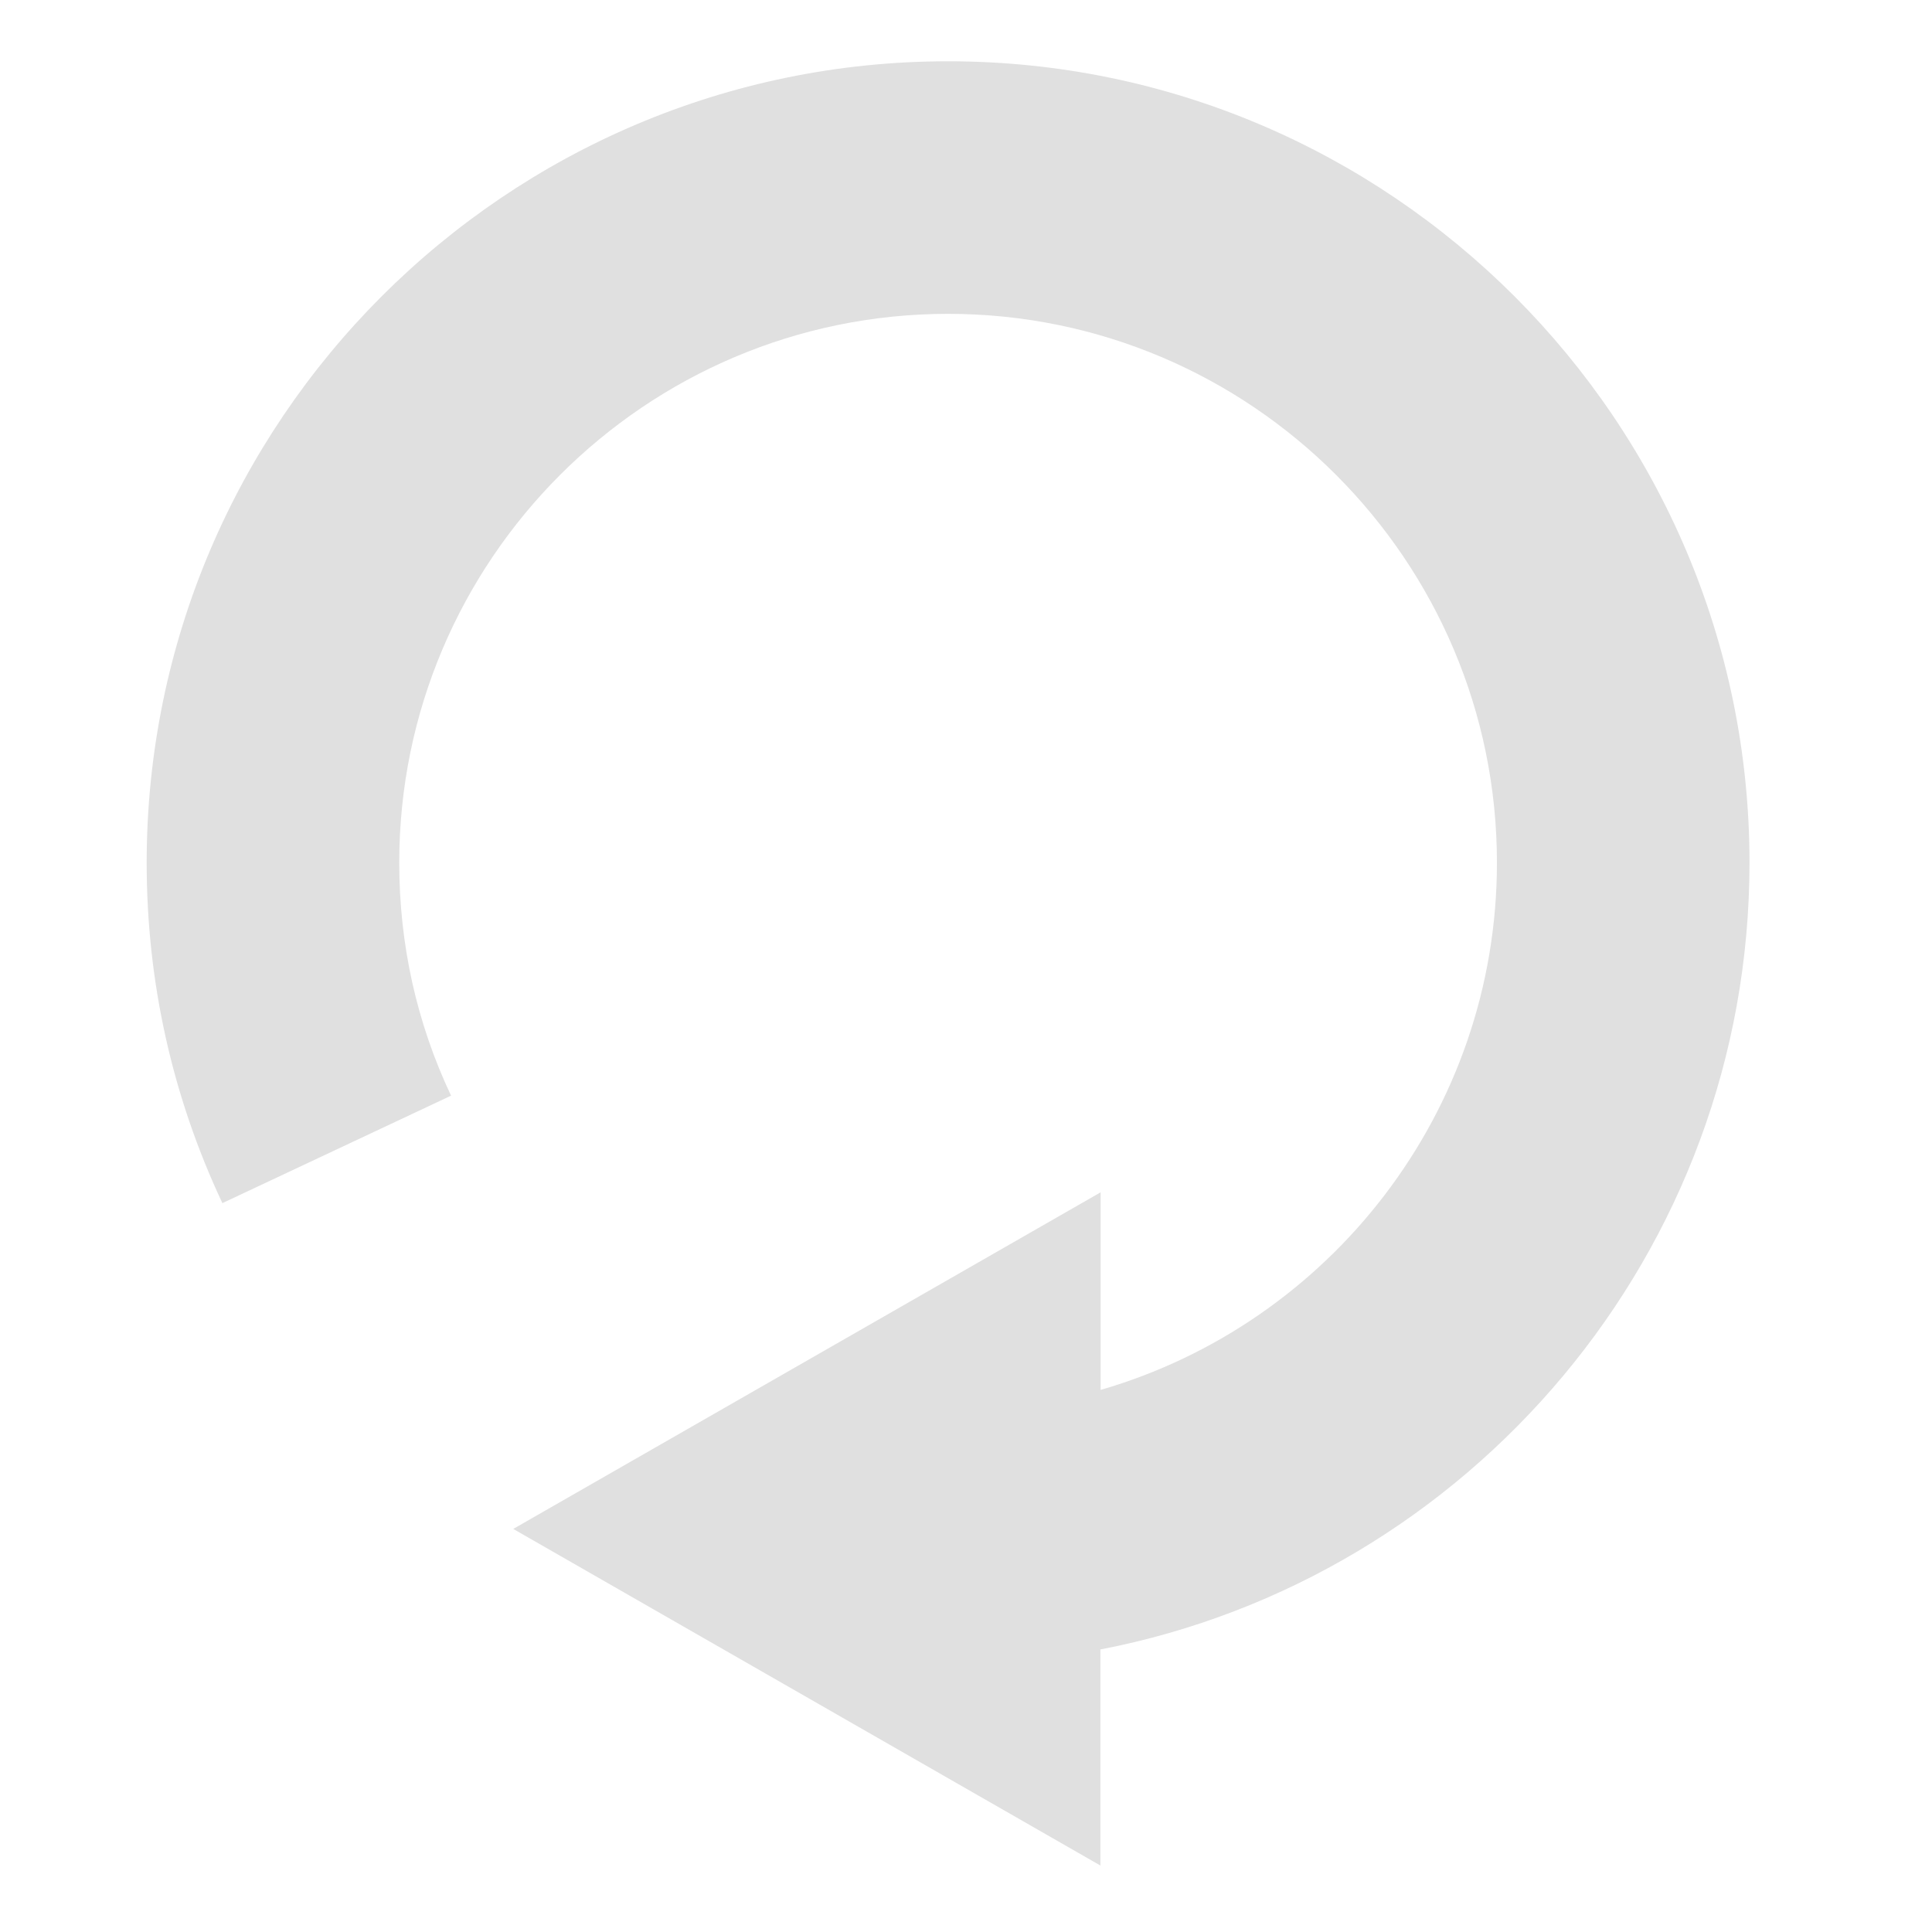
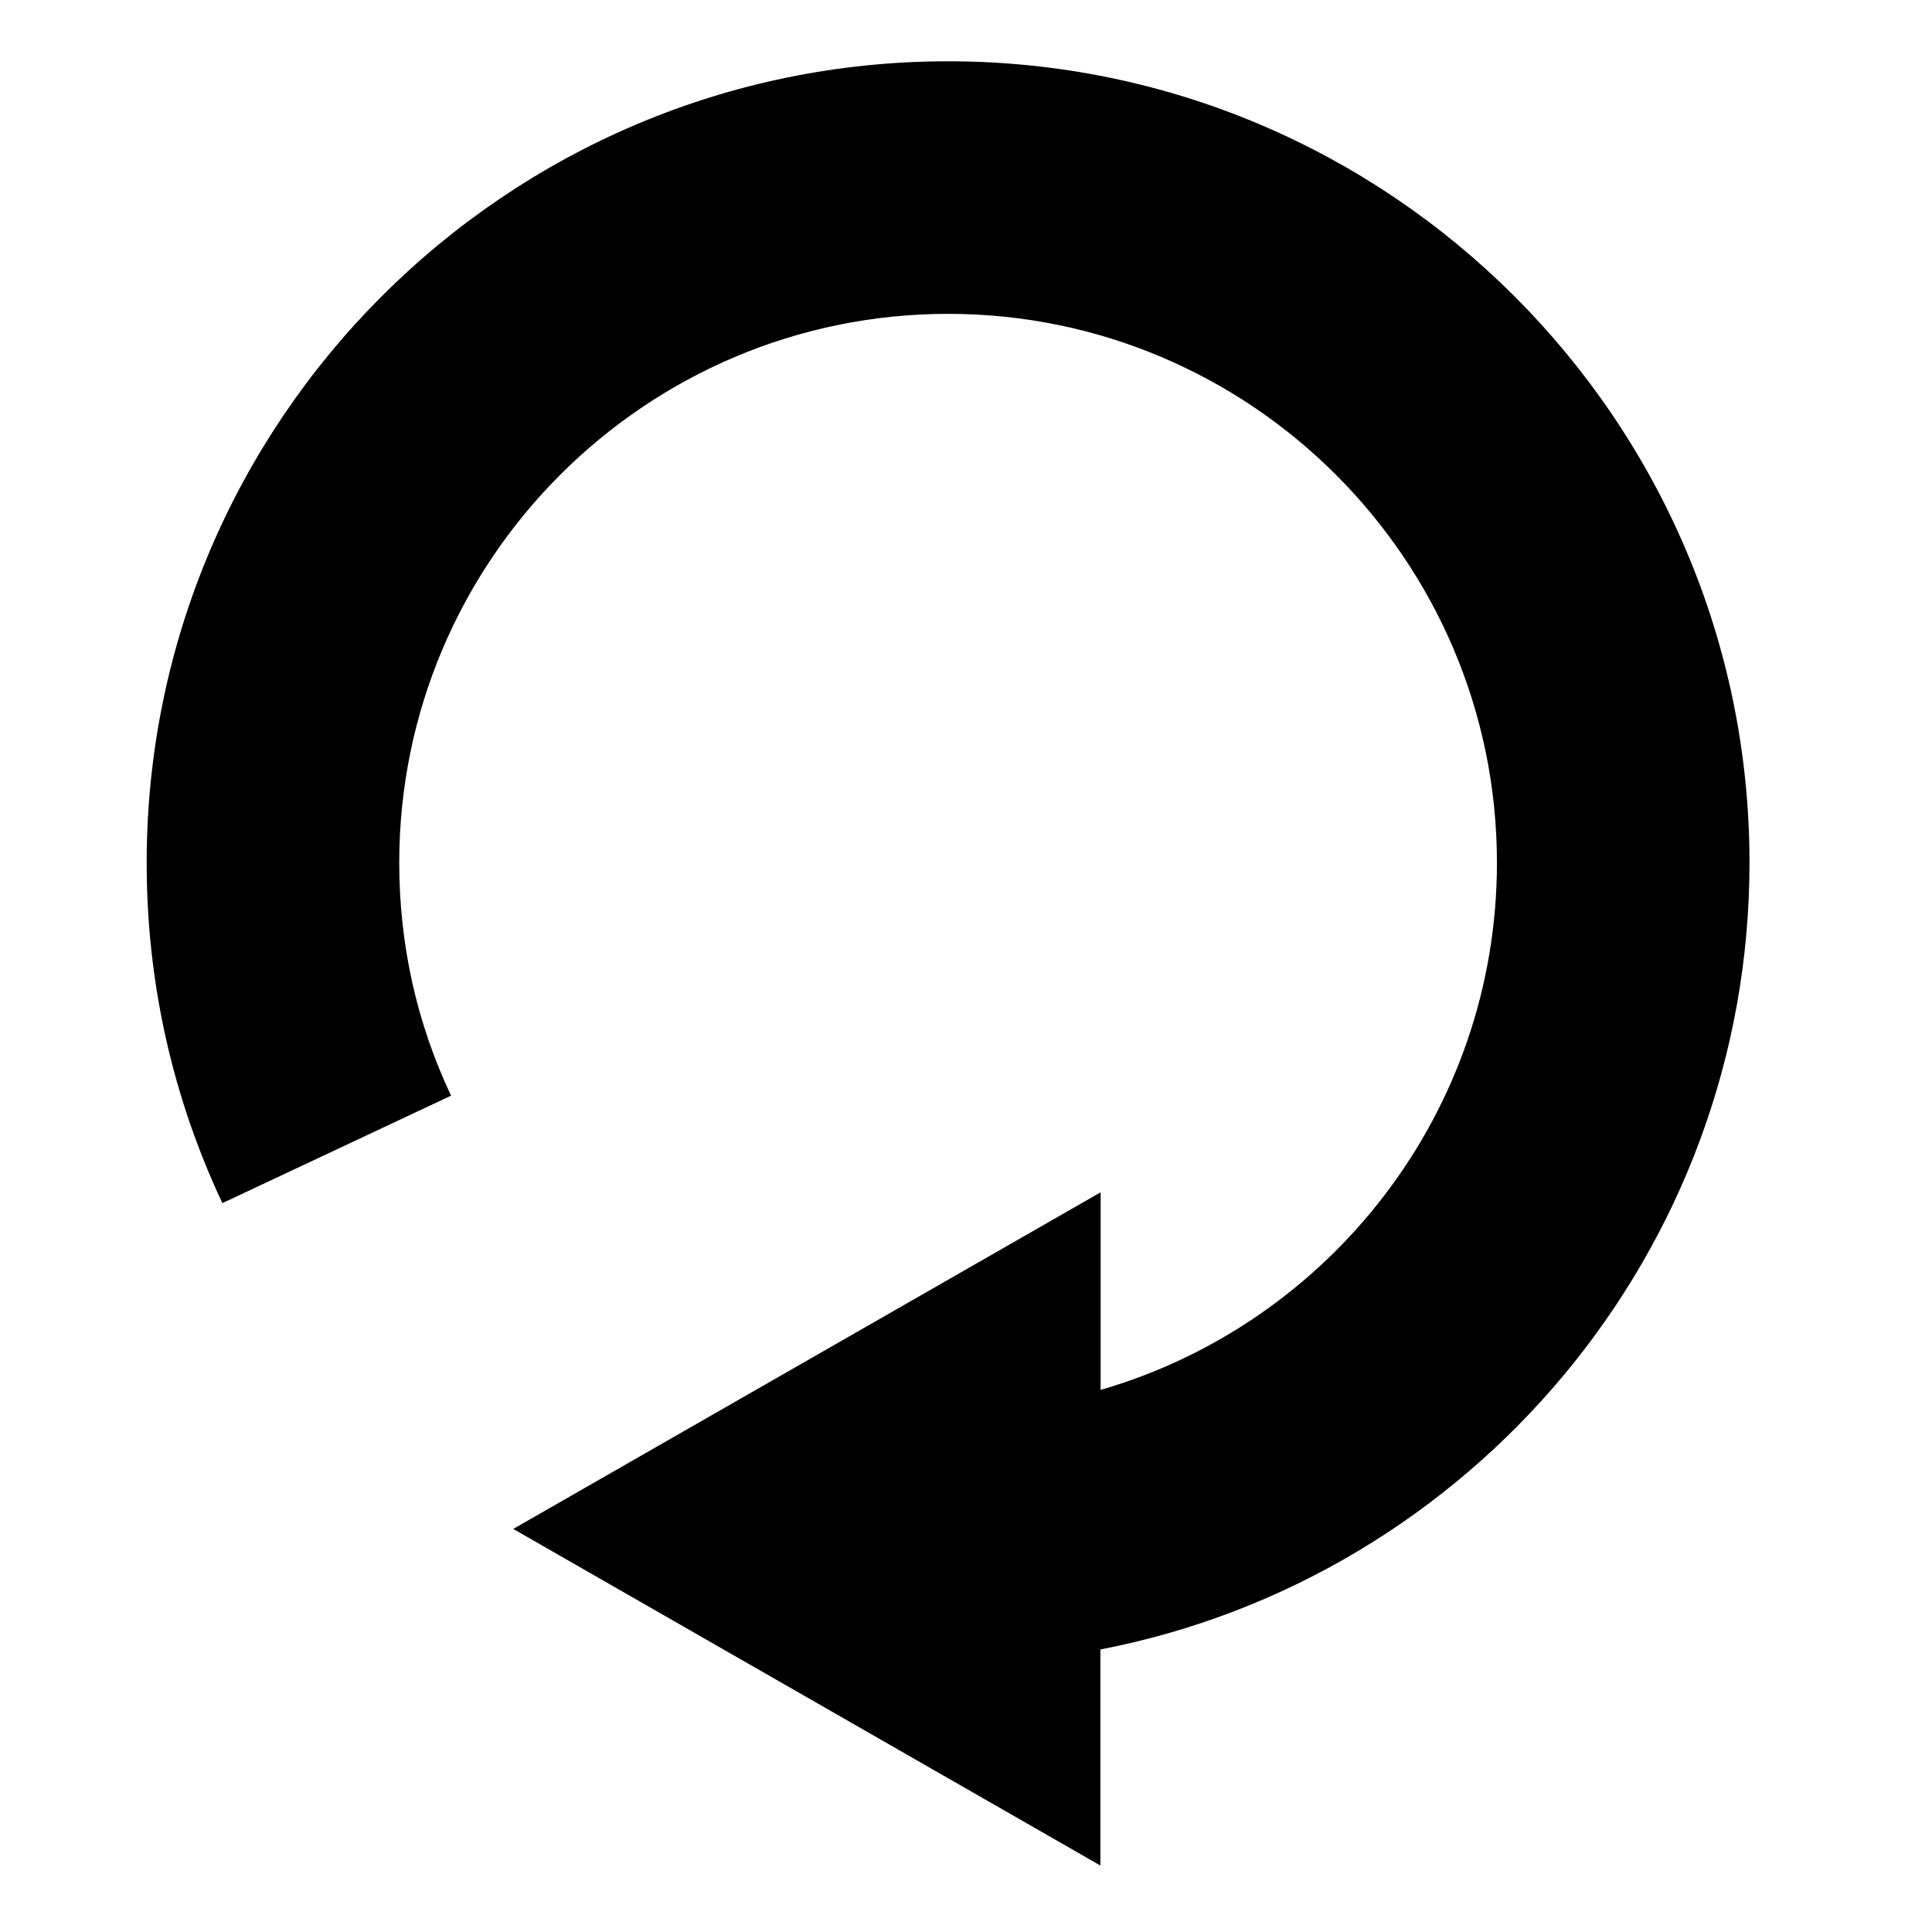
<svg xmlns="http://www.w3.org/2000/svg" fill="#000000" height="32" width="32" version="1.1" id="Capa_1" viewBox="0 0 8.575 8.575" xml:space="preserve">
  <defs id="defs1" />
-   <path d="m 7.765,3.829 c 0,1.73 -1.242,3.176 -2.881,3.492 V 8.28 L 2.278,6.786 4.885,5.292 V 6.169 C 5.9,5.875 6.644,4.938 6.644,3.829 c 0,-1.343 -1.093,-2.436 -2.436,-2.436 -1.343,0 -2.436,1.093 -2.436,2.436 0,0.362 0.077,0.71 0.23,1.034 L 0.987,5.34 C 0.764,4.865 0.651,4.357 0.651,3.829 0.651,1.868 2.247,0.272 4.208,0.272 c 1.961,0 3.557,1.596 3.557,3.557 z" id="path1" style="stroke-width:0.037;fill:#e0e0e0" />
+   <path d="m 7.765,3.829 c 0,1.73 -1.242,3.176 -2.881,3.492 V 8.28 L 2.278,6.786 4.885,5.292 V 6.169 C 5.9,5.875 6.644,4.938 6.644,3.829 c 0,-1.343 -1.093,-2.436 -2.436,-2.436 -1.343,0 -2.436,1.093 -2.436,2.436 0,0.362 0.077,0.71 0.23,1.034 L 0.987,5.34 C 0.764,4.865 0.651,4.357 0.651,3.829 0.651,1.868 2.247,0.272 4.208,0.272 c 1.961,0 3.557,1.596 3.557,3.557 z" id="path1" style="stroke-width:0.037" />
</svg>
